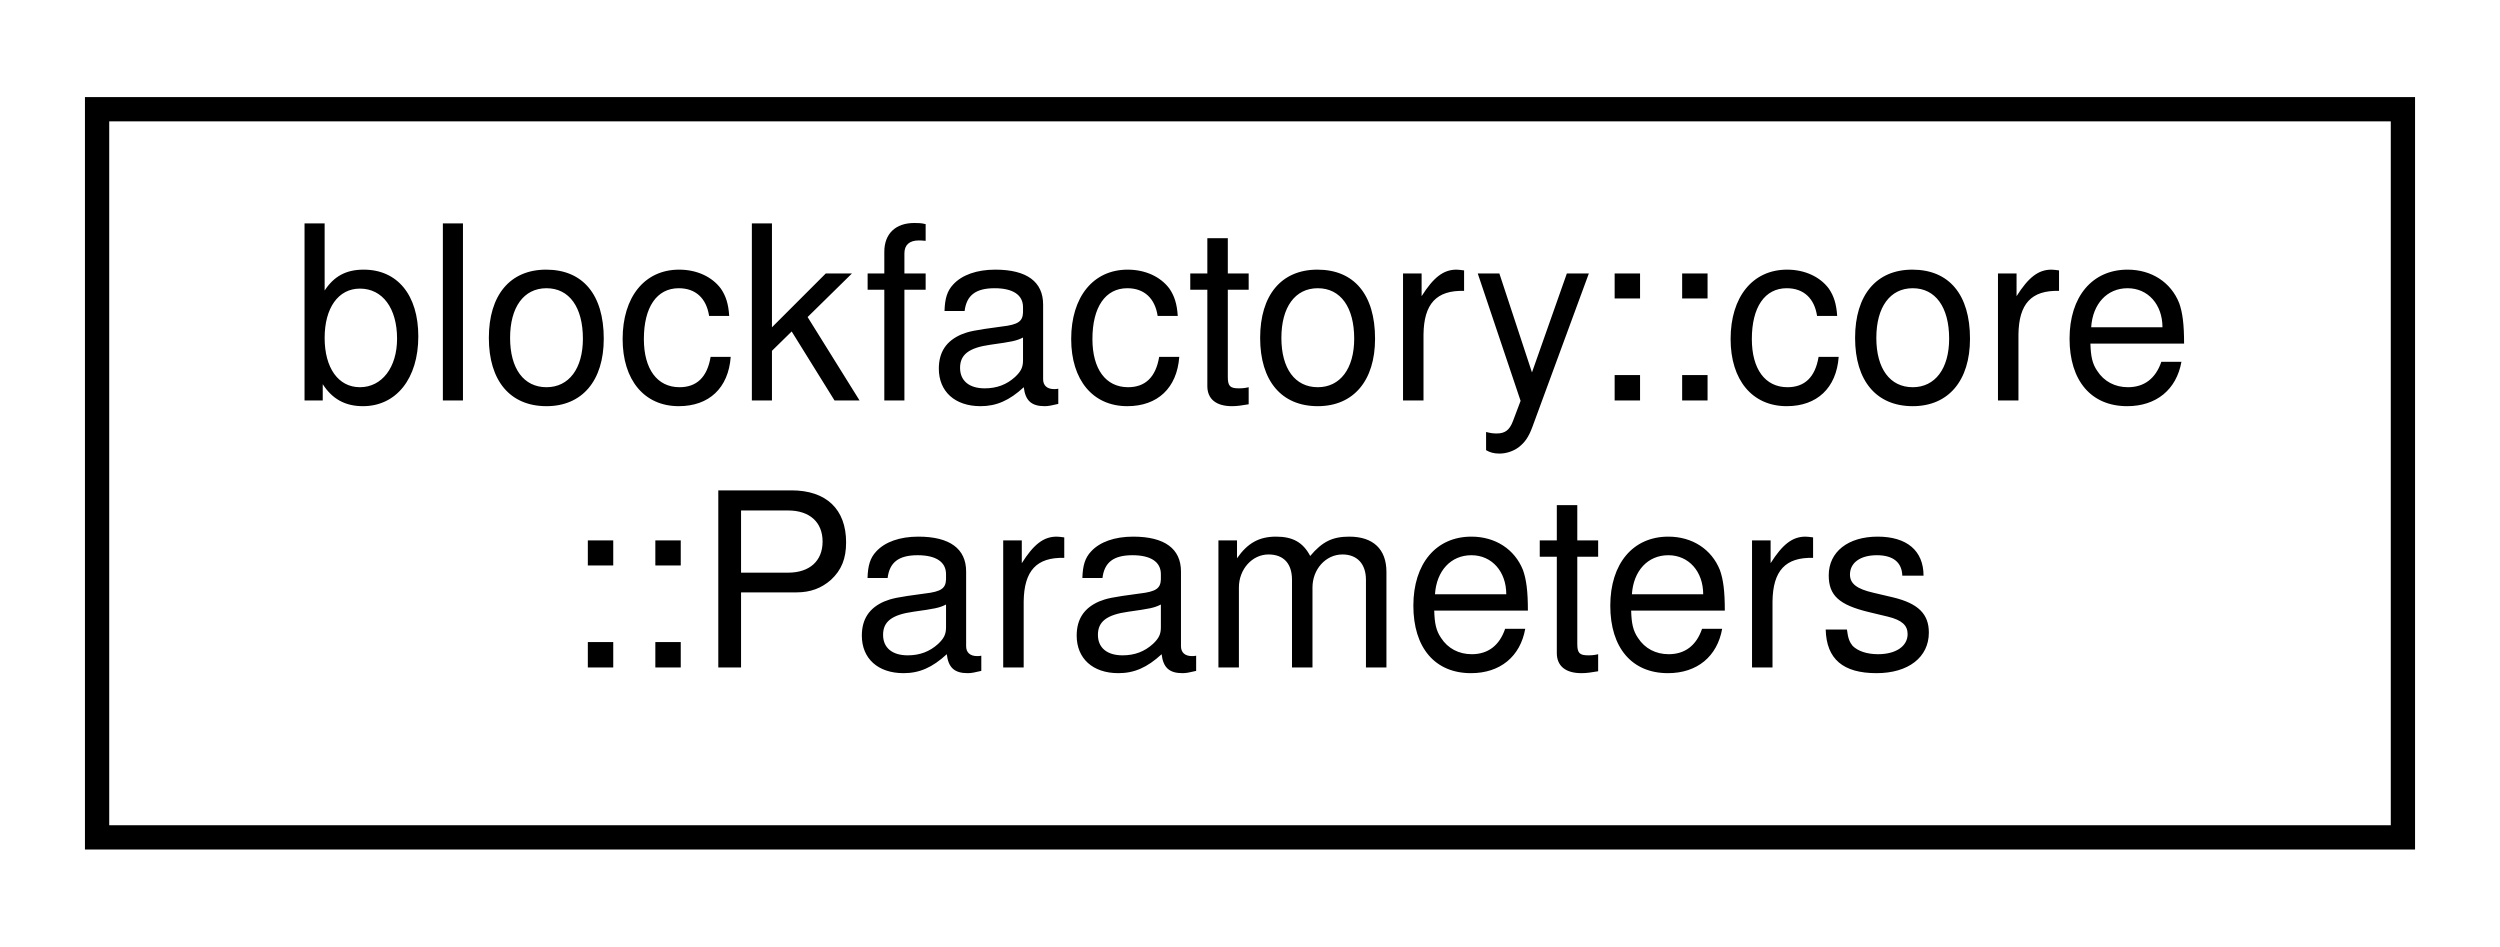
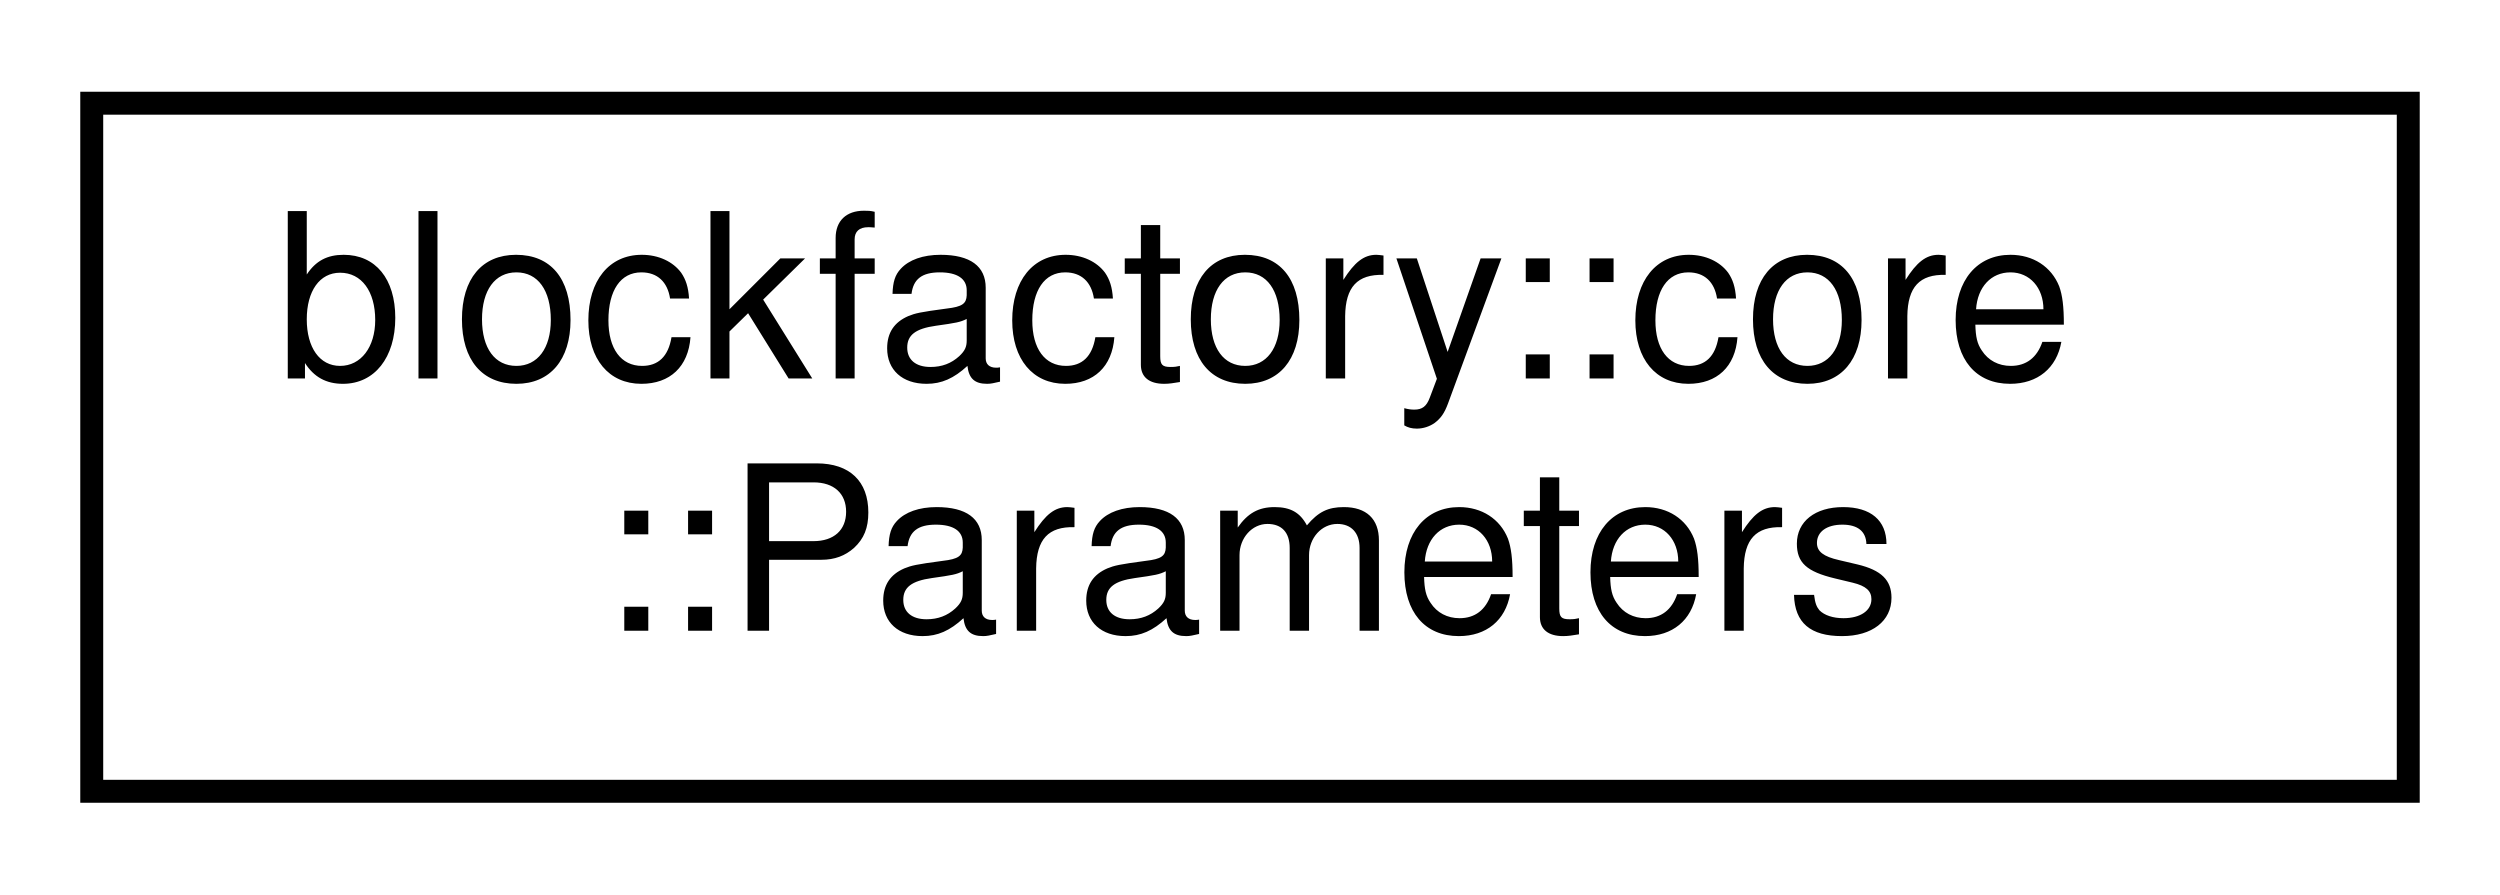
- <svg xmlns="http://www.w3.org/2000/svg" xmlns:xlink="http://www.w3.org/1999/xlink" width="103pt" height="39pt" viewBox="0.00 0.00 103.00 39.00">
+ <svg xmlns="http://www.w3.org/2000/svg" xmlns:xlink="http://www.w3.org/1999/xlink" width="109pt" height="39pt" viewBox="0.00 0.00 109.00 39.00">
  <g id="graph0" class="graph" transform="scale(1 1) rotate(0) translate(4 35)">
    <g id="node1" class="node">
      <g id="a_node1">
        <a xlink:href="classblockfactory_1_1core_1_1_parameters.html" target="_top" xlink:title="Class for storing block's parameters. ">
-           <polygon fill="none" stroke="#000000" points="0,-.5 0,-30.5 95,-30.5 95,-.5 0,-.5" />
-           <text text-anchor="start" x="8" y="-18.5" font-family="Helvetica,sans-Serif" font-size="10.00" fill="#000000">blockfactory::core</text>
-           <text text-anchor="middle" x="47.5" y="-7.5" font-family="Helvetica,sans-Serif" font-size="10.00" fill="#000000">::Parameters</text>
+           <polygon fill="none" stroke="black" points="0,-0.5 0,-30.5 101,-30.5 101,-0.5 0,-0.5" />
+           <text text-anchor="start" x="8" y="-18.5" font-family="Helvetica,sans-Serif" font-size="10.00">blockfactory::core</text>
+           <text text-anchor="middle" x="50.5" y="-7.5" font-family="Helvetica,sans-Serif" font-size="10.00">::Parameters</text>
        </a>
      </g>
    </g>
  </g>
</svg>
